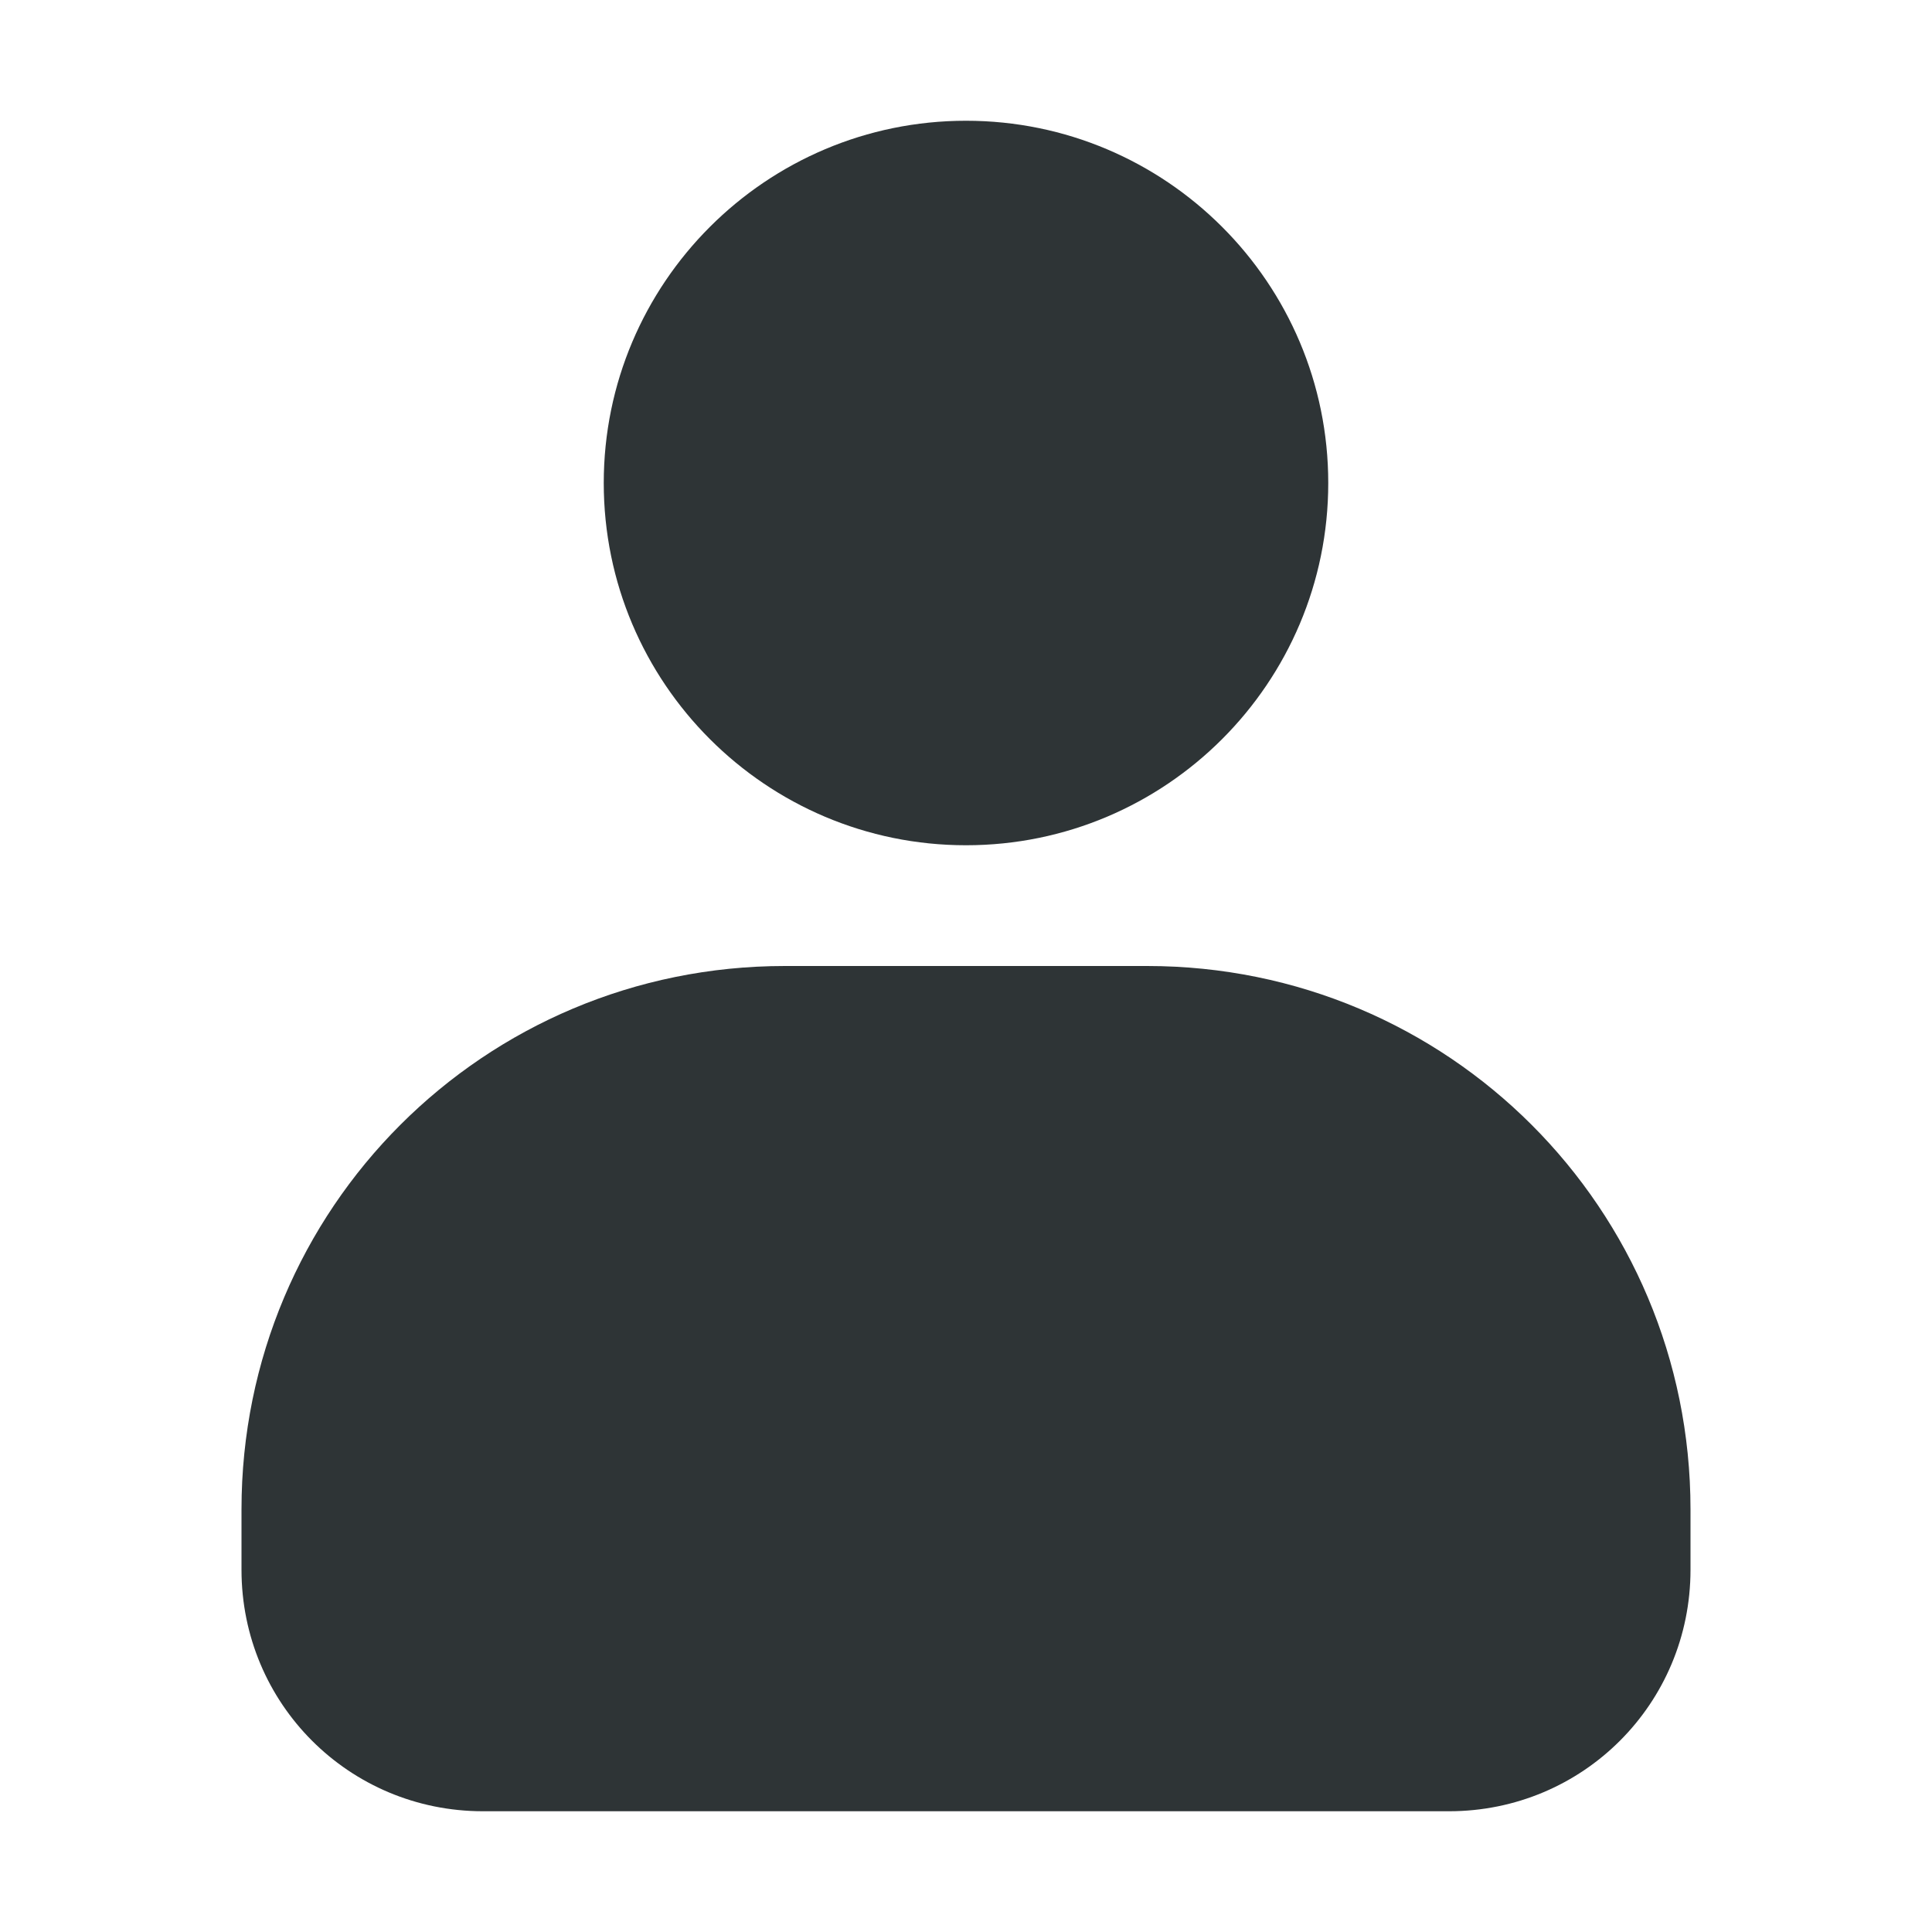
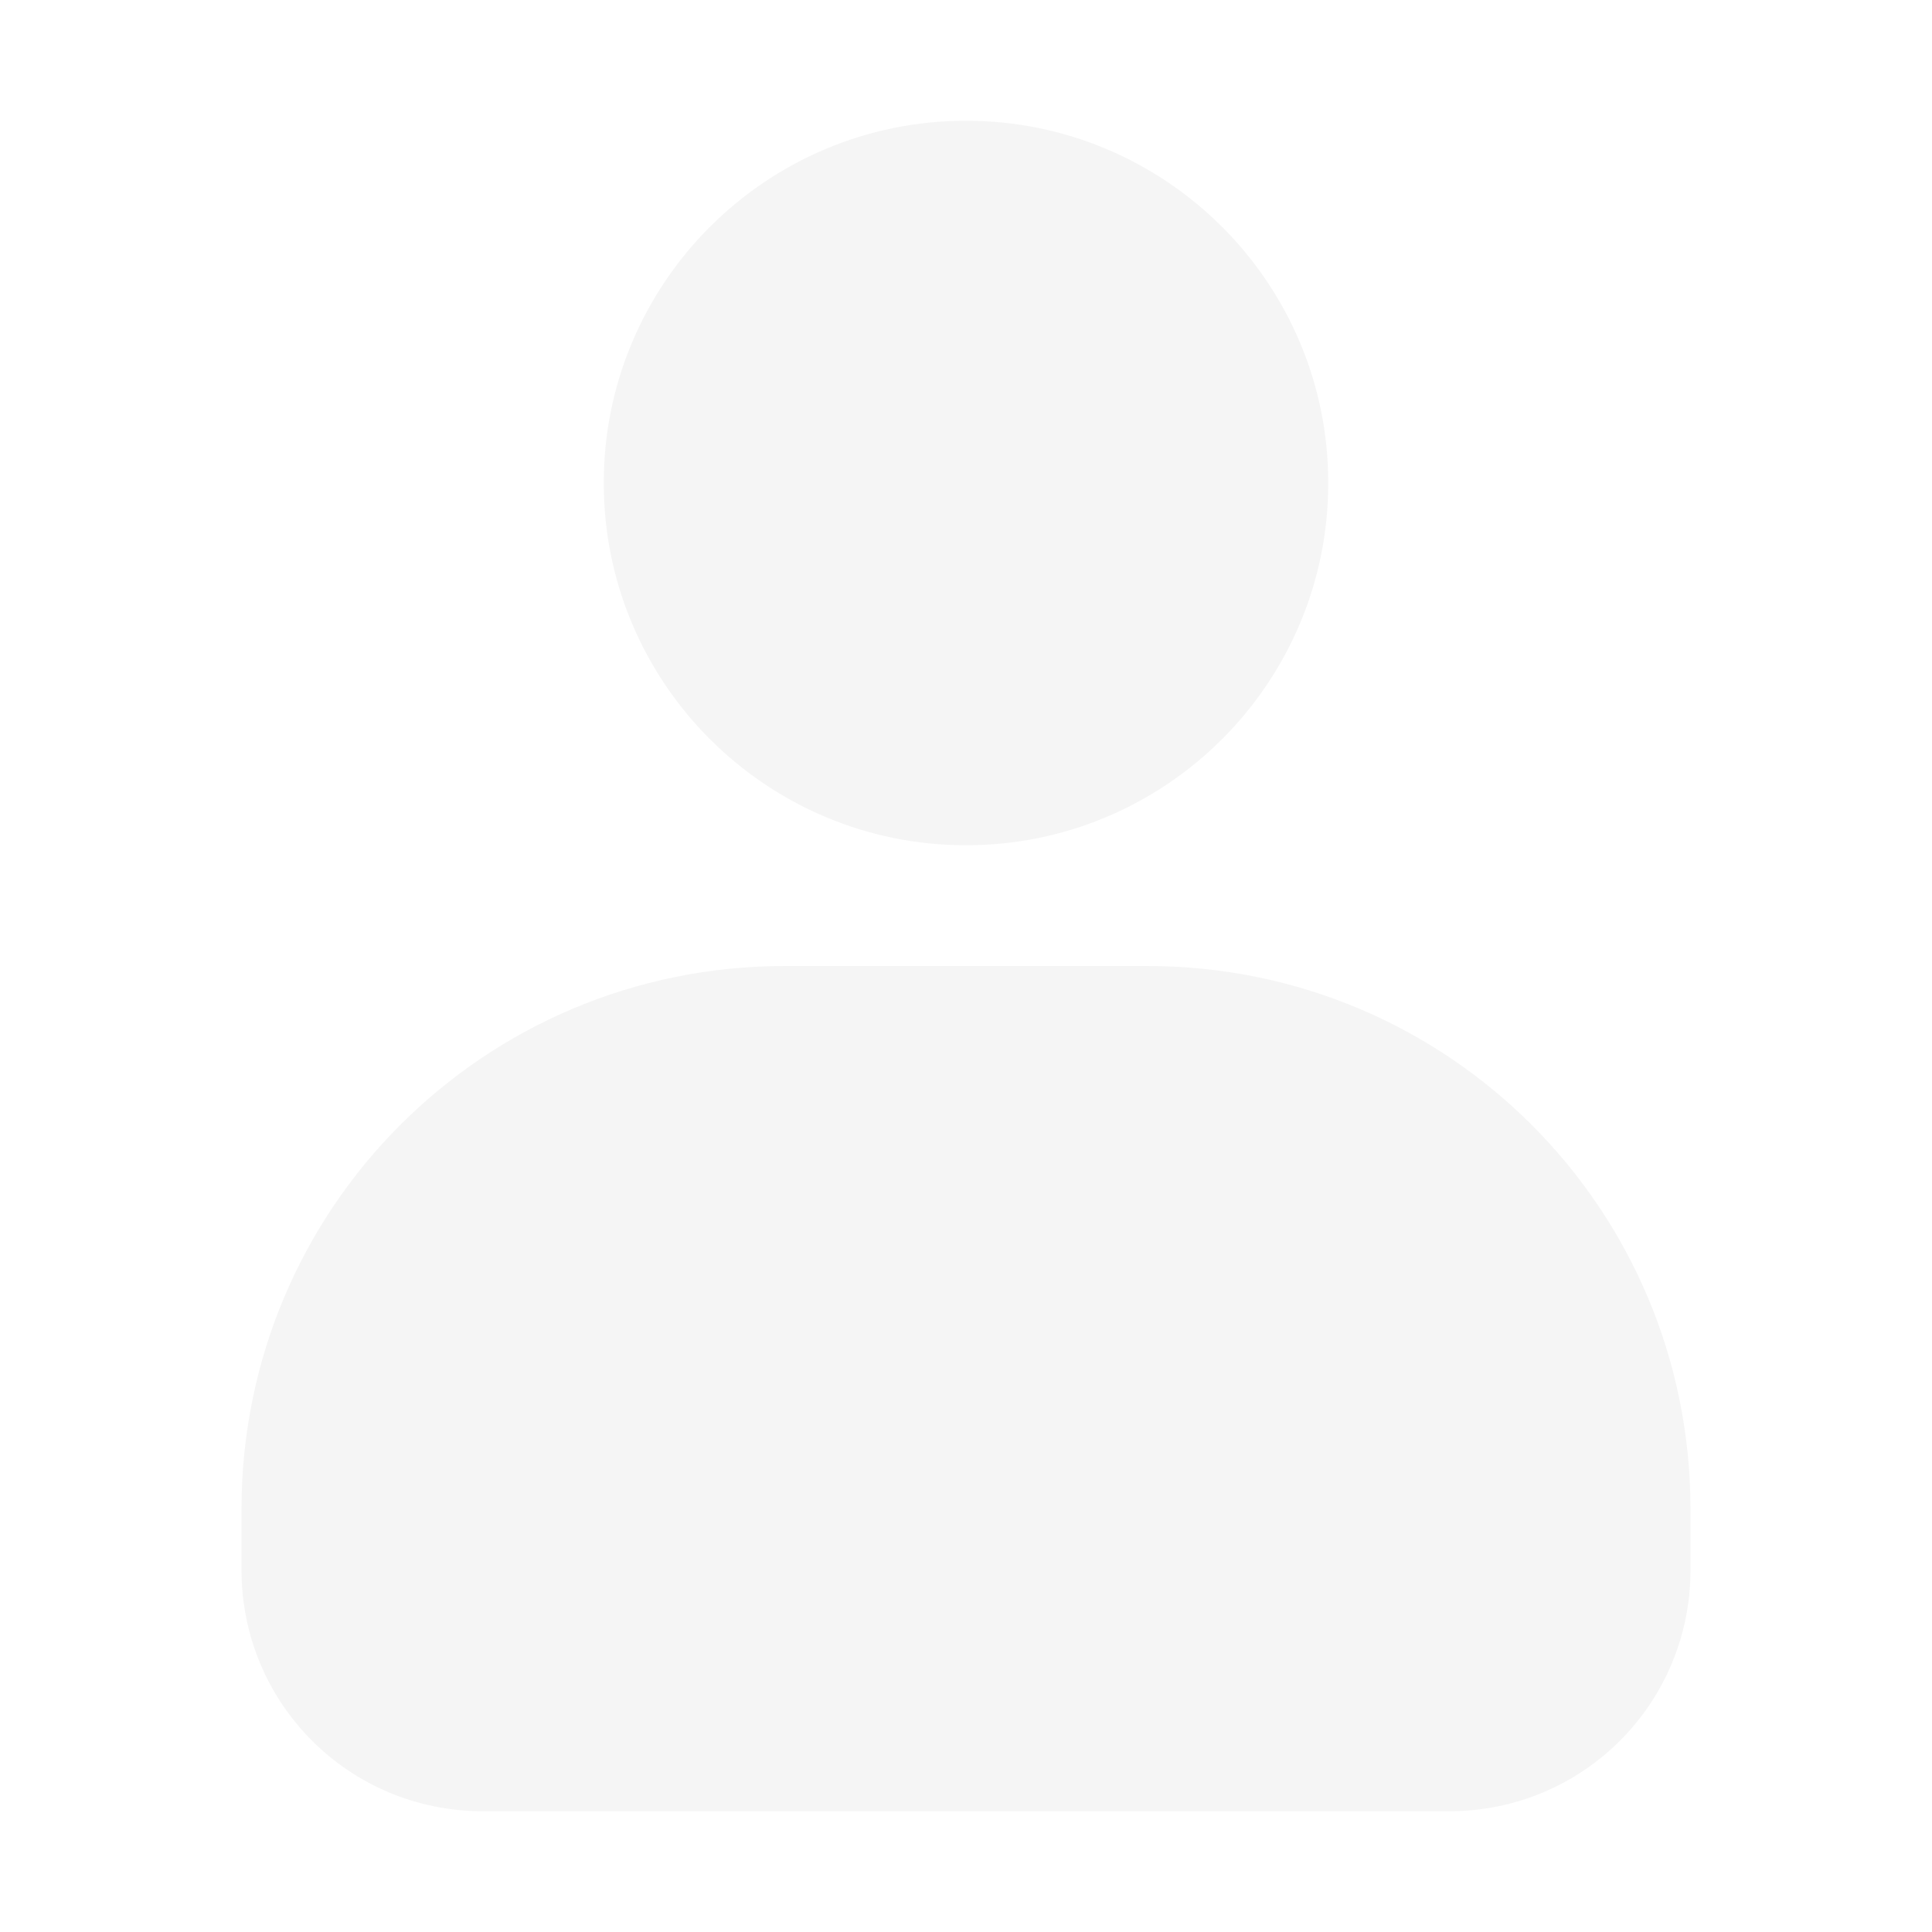
<svg xmlns="http://www.w3.org/2000/svg" width="800px" height="800px" viewBox="0 0 16 16">
-   <path d="m 8 1 c -1.656 0 -3 1.344 -3 3 s 1.344 3 3 3 s 3 -1.344 3 -3 s -1.344 -3 -3 -3 z m -1.5 7 c -2.492 0 -4.5 2.008 -4.5 4.5 v 0.5 c 0 1.109 0.891 2 2 2 h 8 c 1.109 0 2 -0.891 2 -2 v -0.5 c 0 -2.492 -2.008 -4.5 -4.5 -4.5 z m 0 0" fill="#2e3436" />
+   <path d="m 8 1 c -1.656 0 -3 1.344 -3 3 s 1.344 3 3 3 s 3 -1.344 3 -3 s -1.344 -3 -3 -3 z m -1.5 7 c -2.492 0 -4.5 2.008 -4.5 4.5 v 0.5 c 0 1.109 0.891 2 2 2 h 8 c 1.109 0 2 -0.891 2 -2 v -0.5 c 0 -2.492 -2.008 -4.5 -4.5 -4.5 z m 0 0" fill="#f5f5f5" />
</svg>
